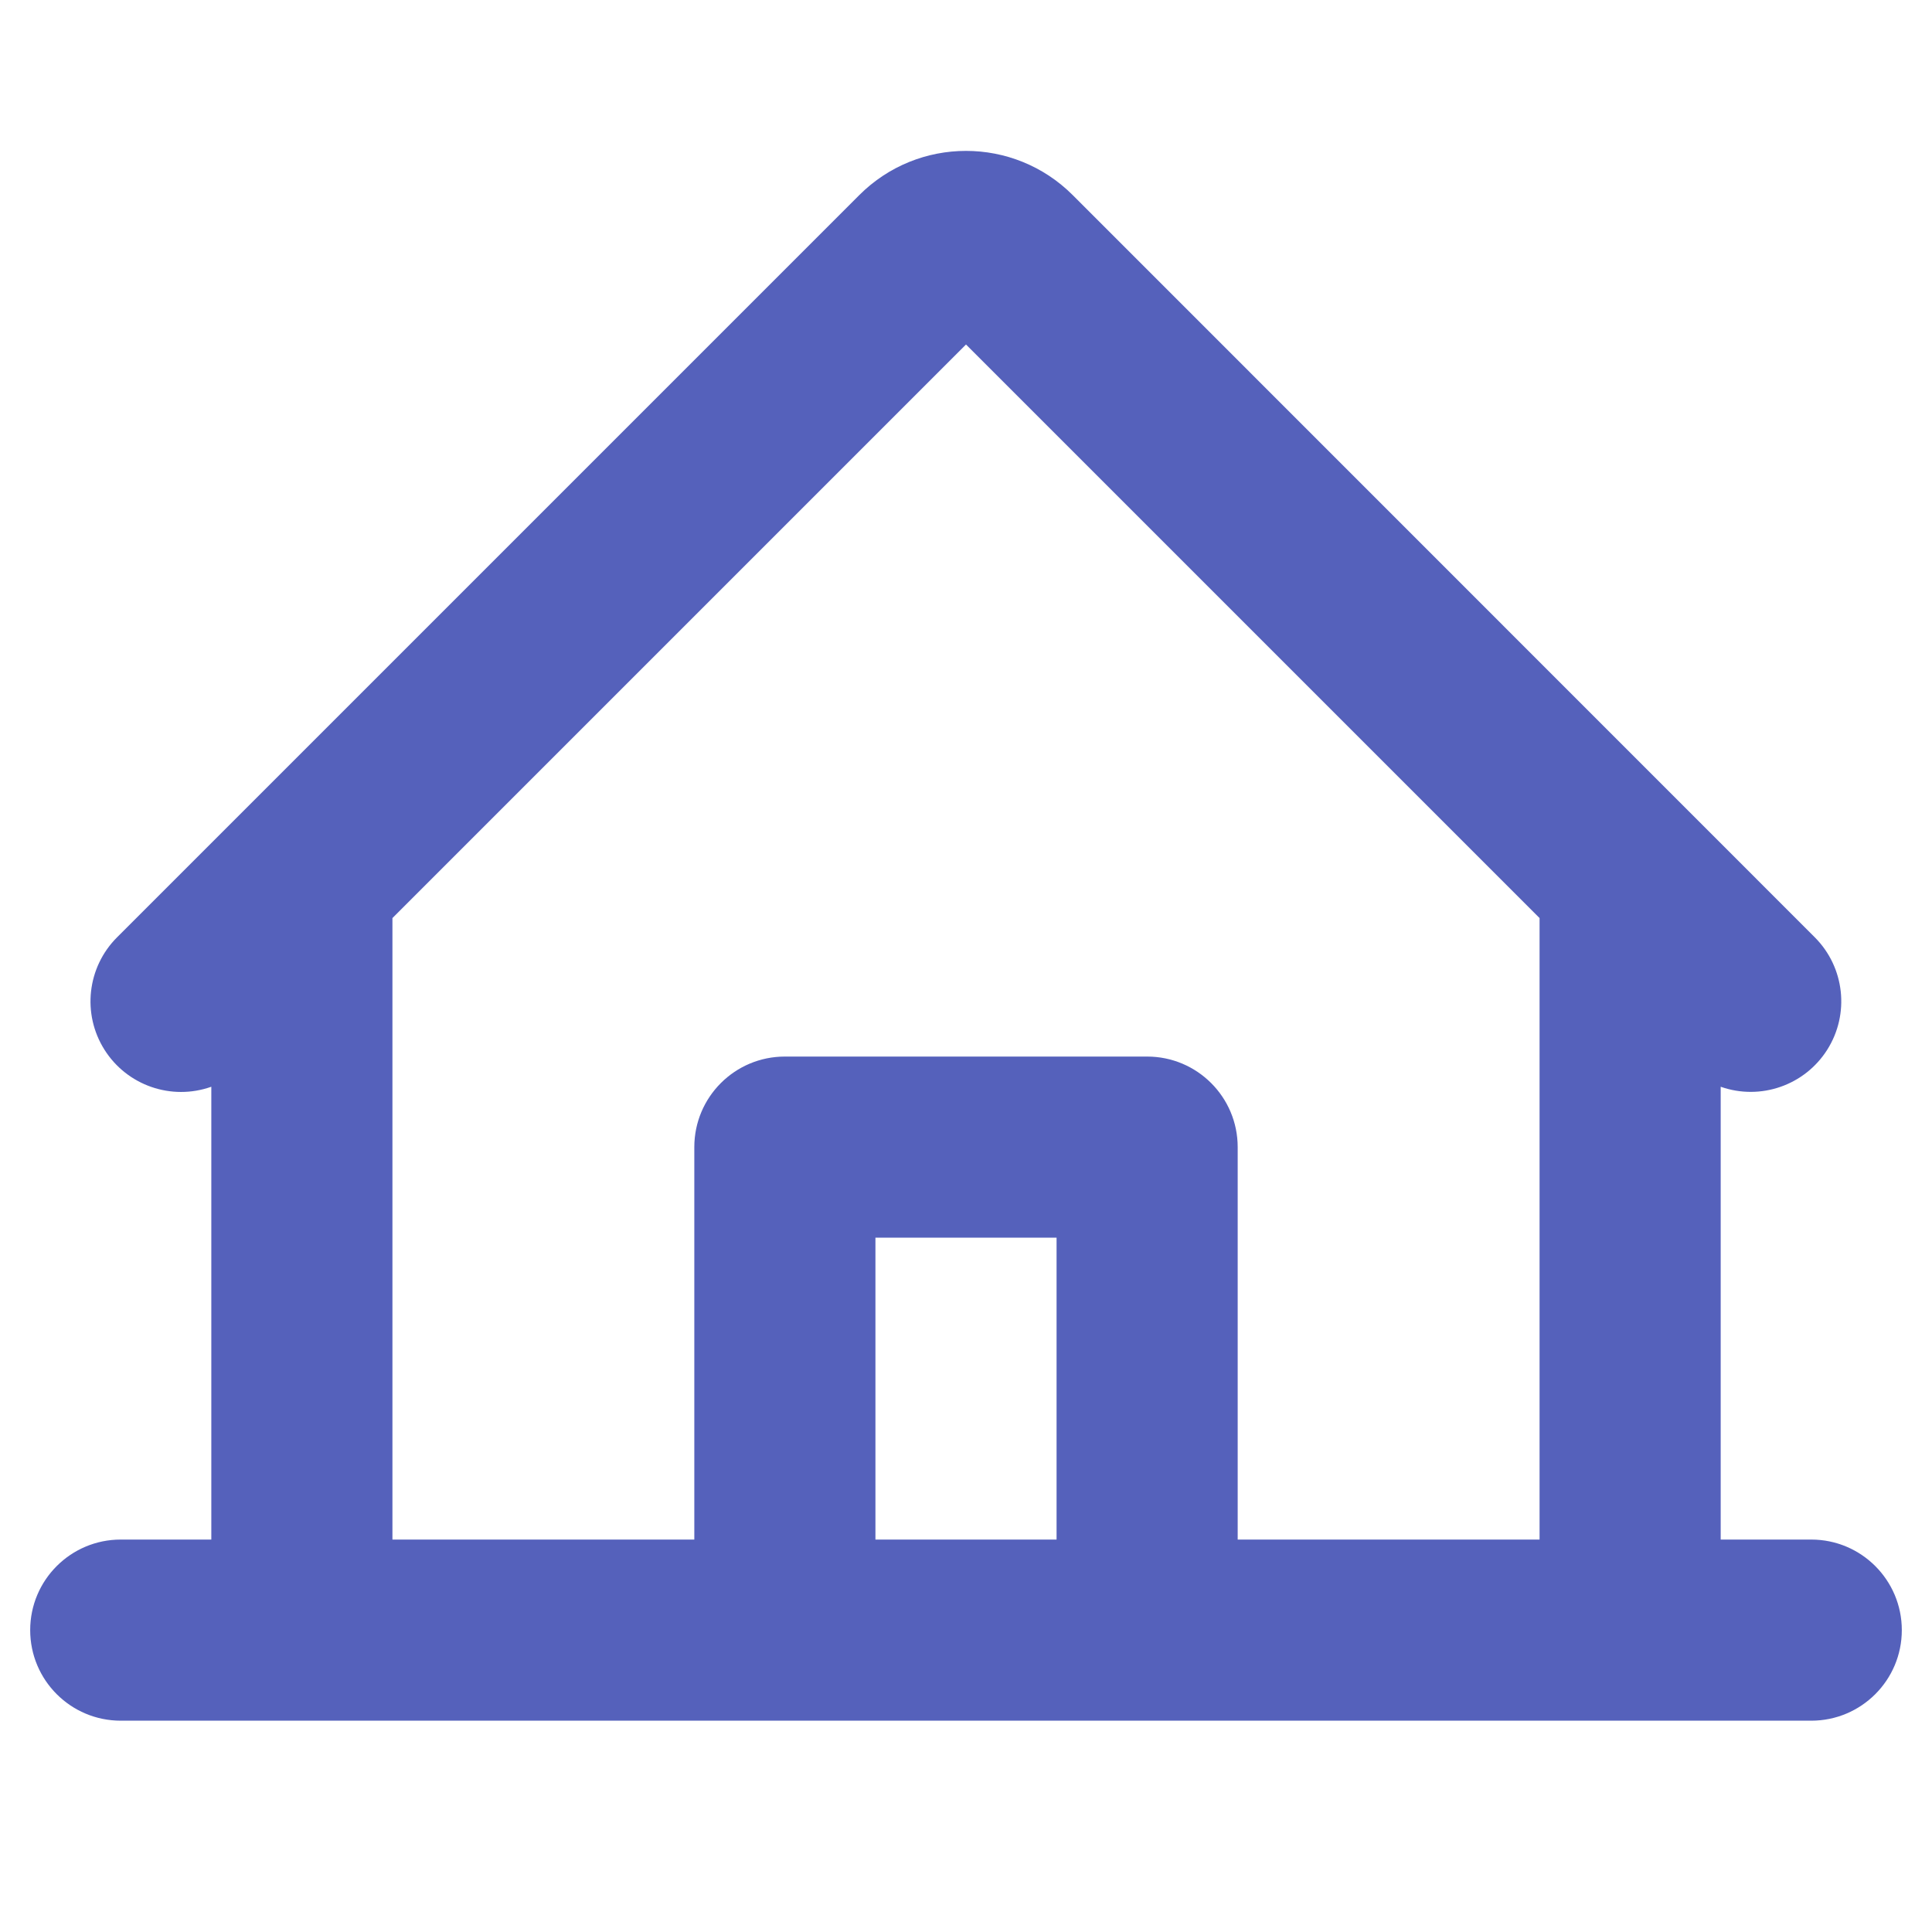
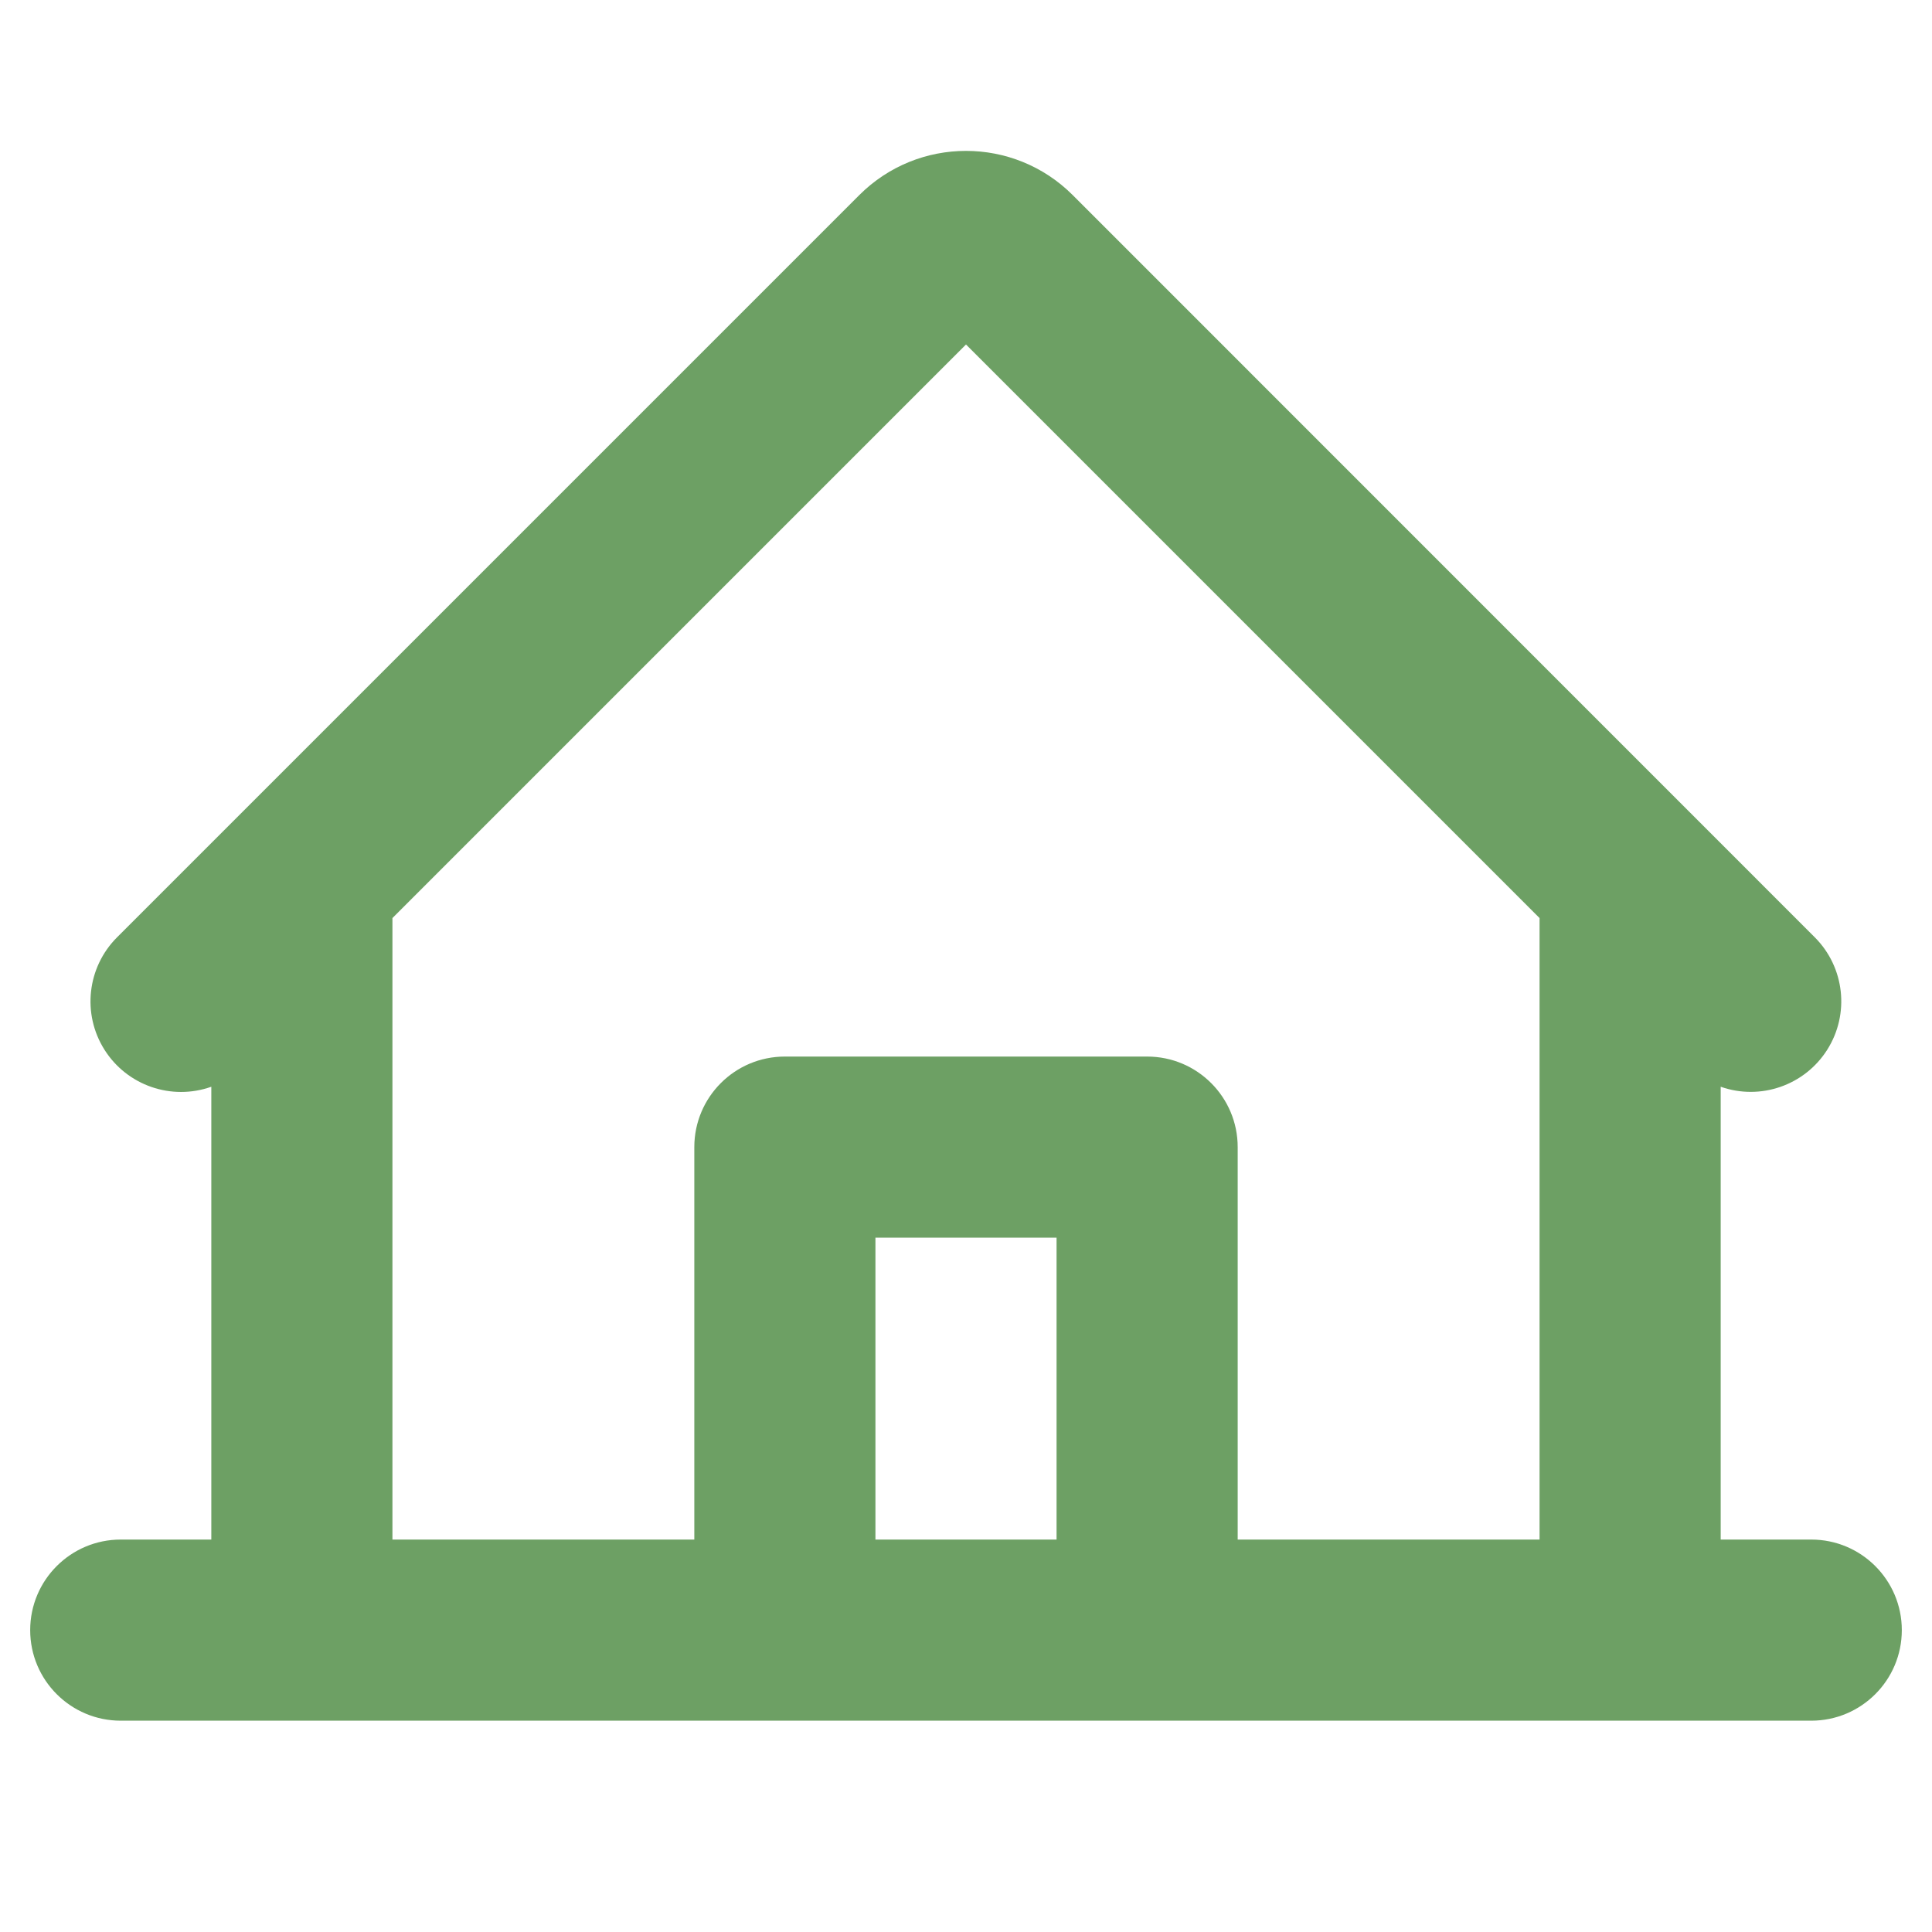
<svg xmlns="http://www.w3.org/2000/svg" width="1em" height="1em" viewBox="0 0 256 256">
-   <path fill="#5561bb" d="M240 204h-12v-60a12 12 0 0 0 12.49-19.78l-98.35-98.37a20 20 0 0 0-28.28 0L15.51 124.2A12 12 0 0 0 28 144v60H16a12 12 0 0 0 0 24h224a12 12 0 0 0 0-24M52 121.65l76-76l76 76V204h-40v-52a12 12 0 0 0-12-12h-48a12 12 0 0 0-12 12v52H52ZM140 204h-24v-40h24Z" />
+   <path fill="#6da064" d="M240 204h-12v-60a12 12 0 0 0 12.49-19.78l-98.35-98.37a20 20 0 0 0-28.28 0L15.51 124.2A12 12 0 0 0 28 144v60H16a12 12 0 0 0 0 24h224a12 12 0 0 0 0-24M52 121.65l76-76l76 76V204h-40v-52a12 12 0 0 0-12-12h-48a12 12 0 0 0-12 12v52H52ZM140 204h-24v-40h24Z" />
</svg>
